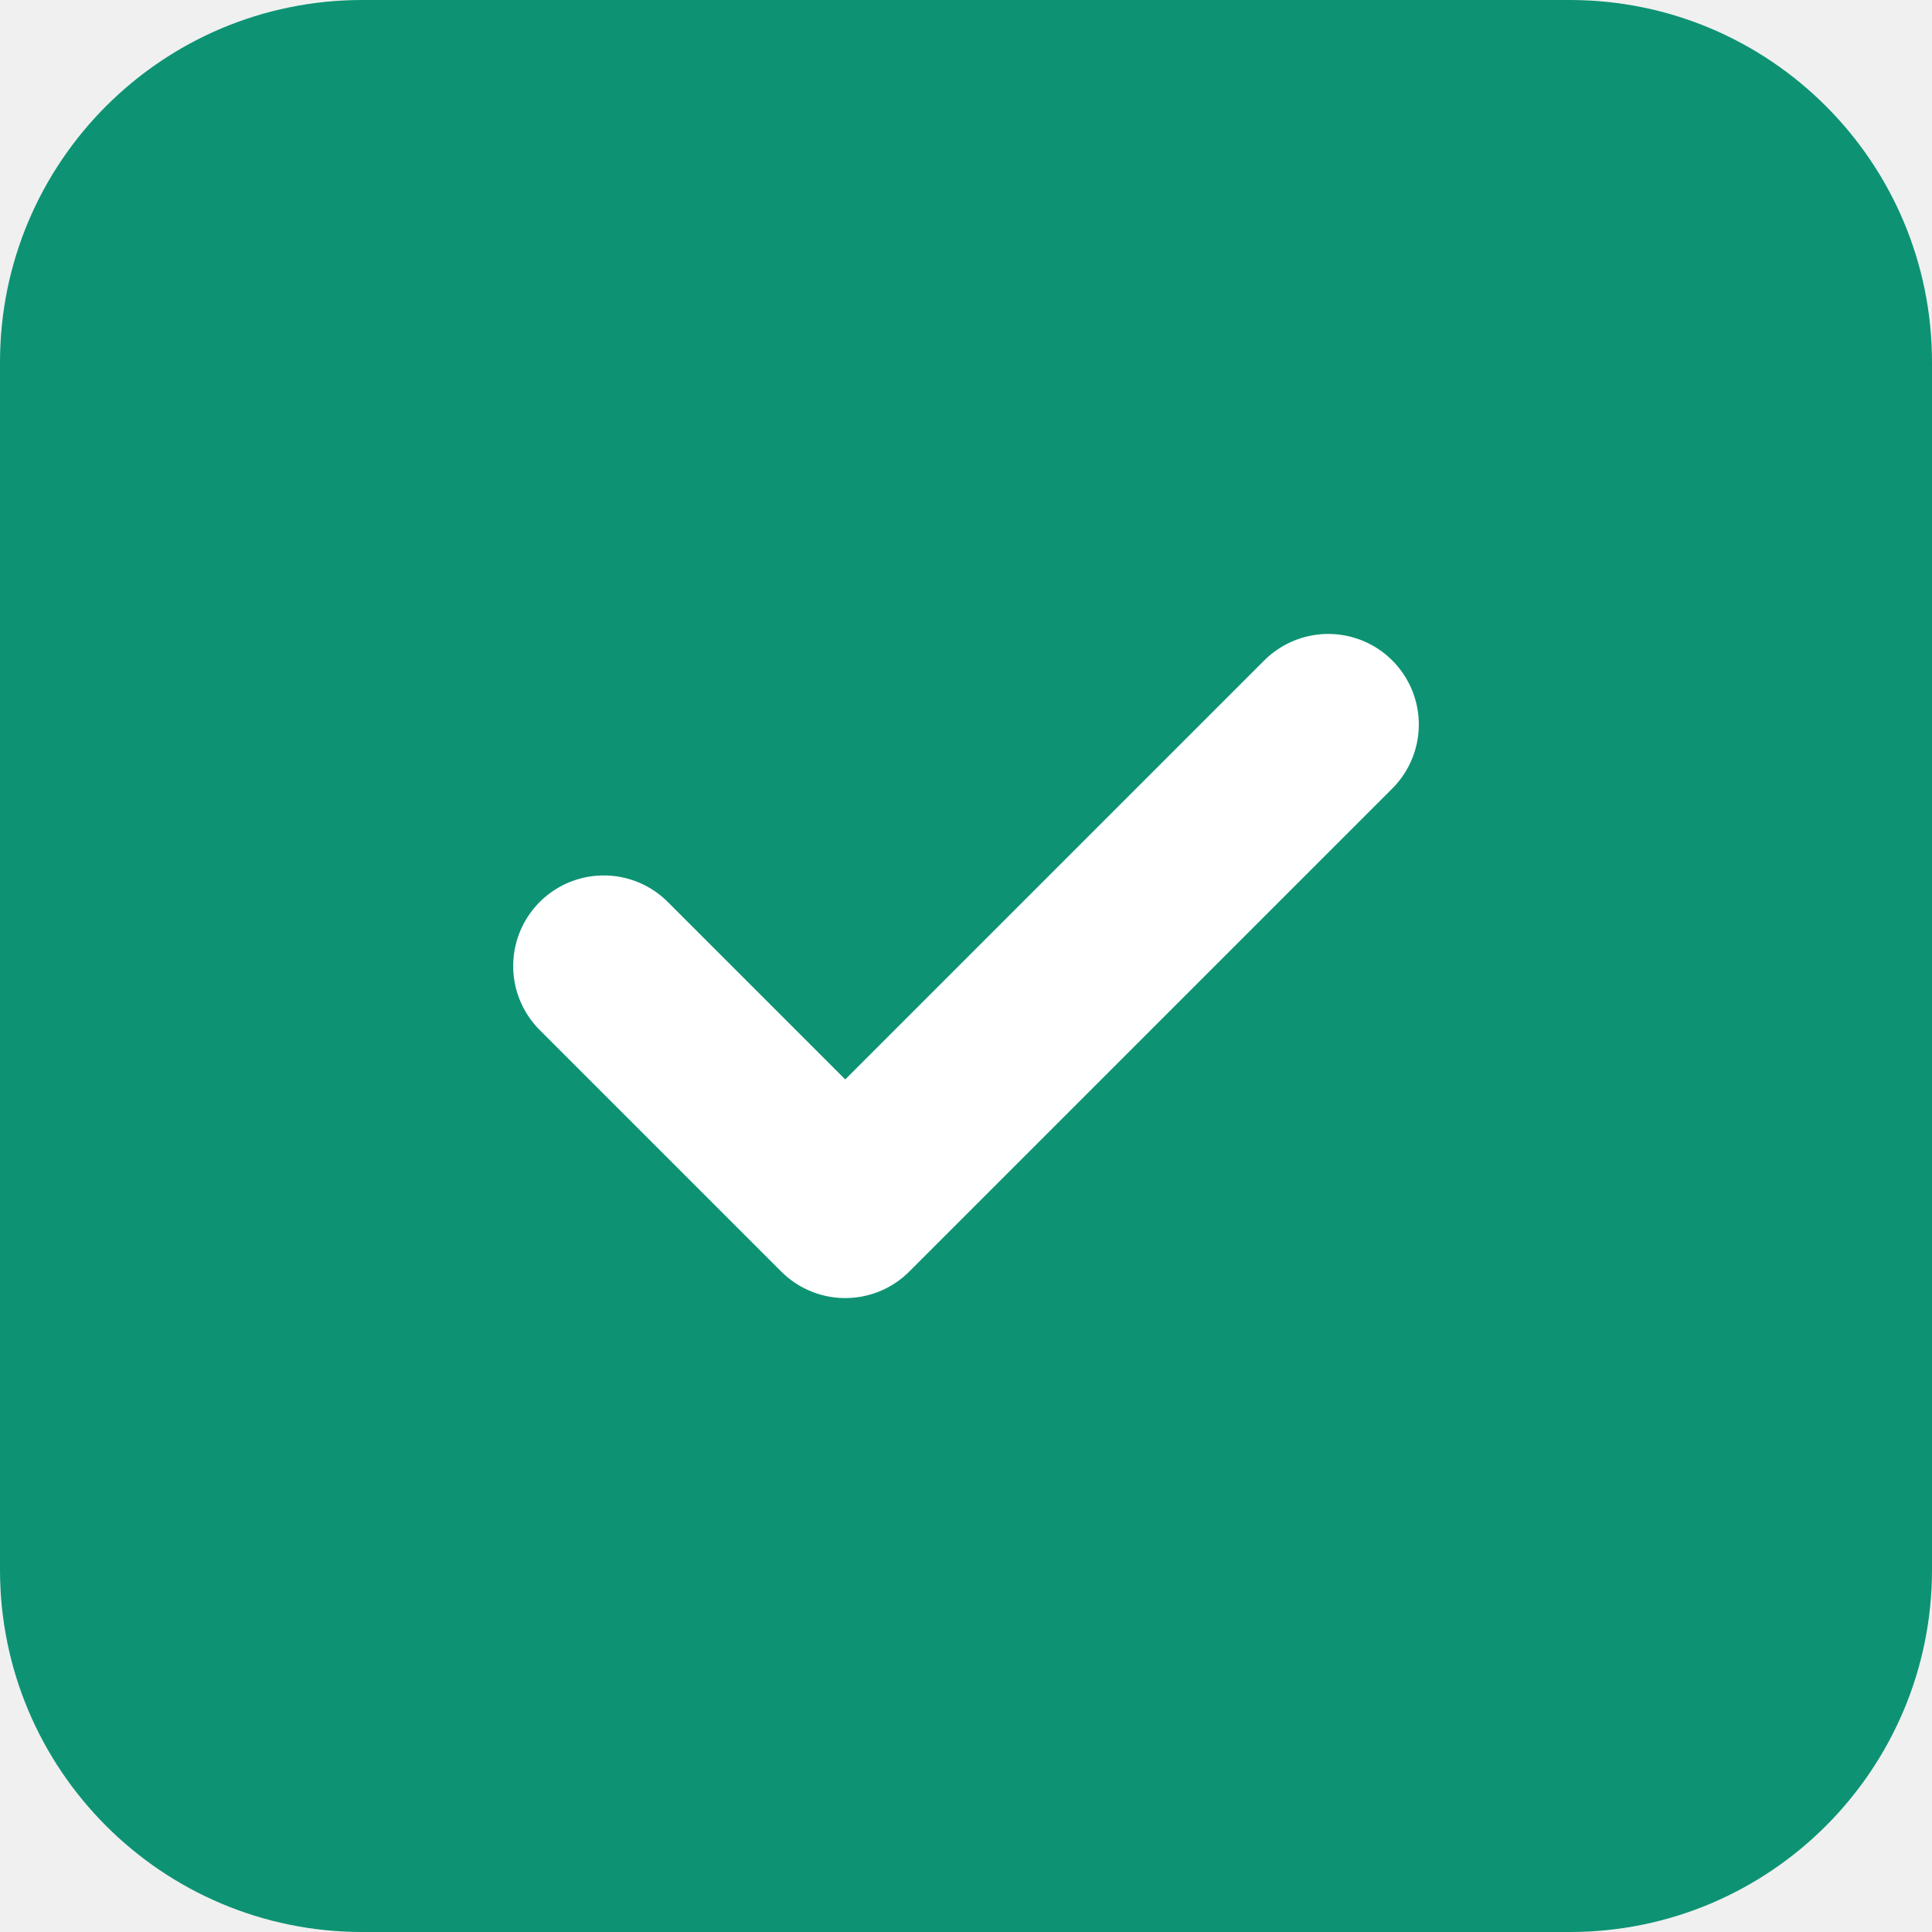
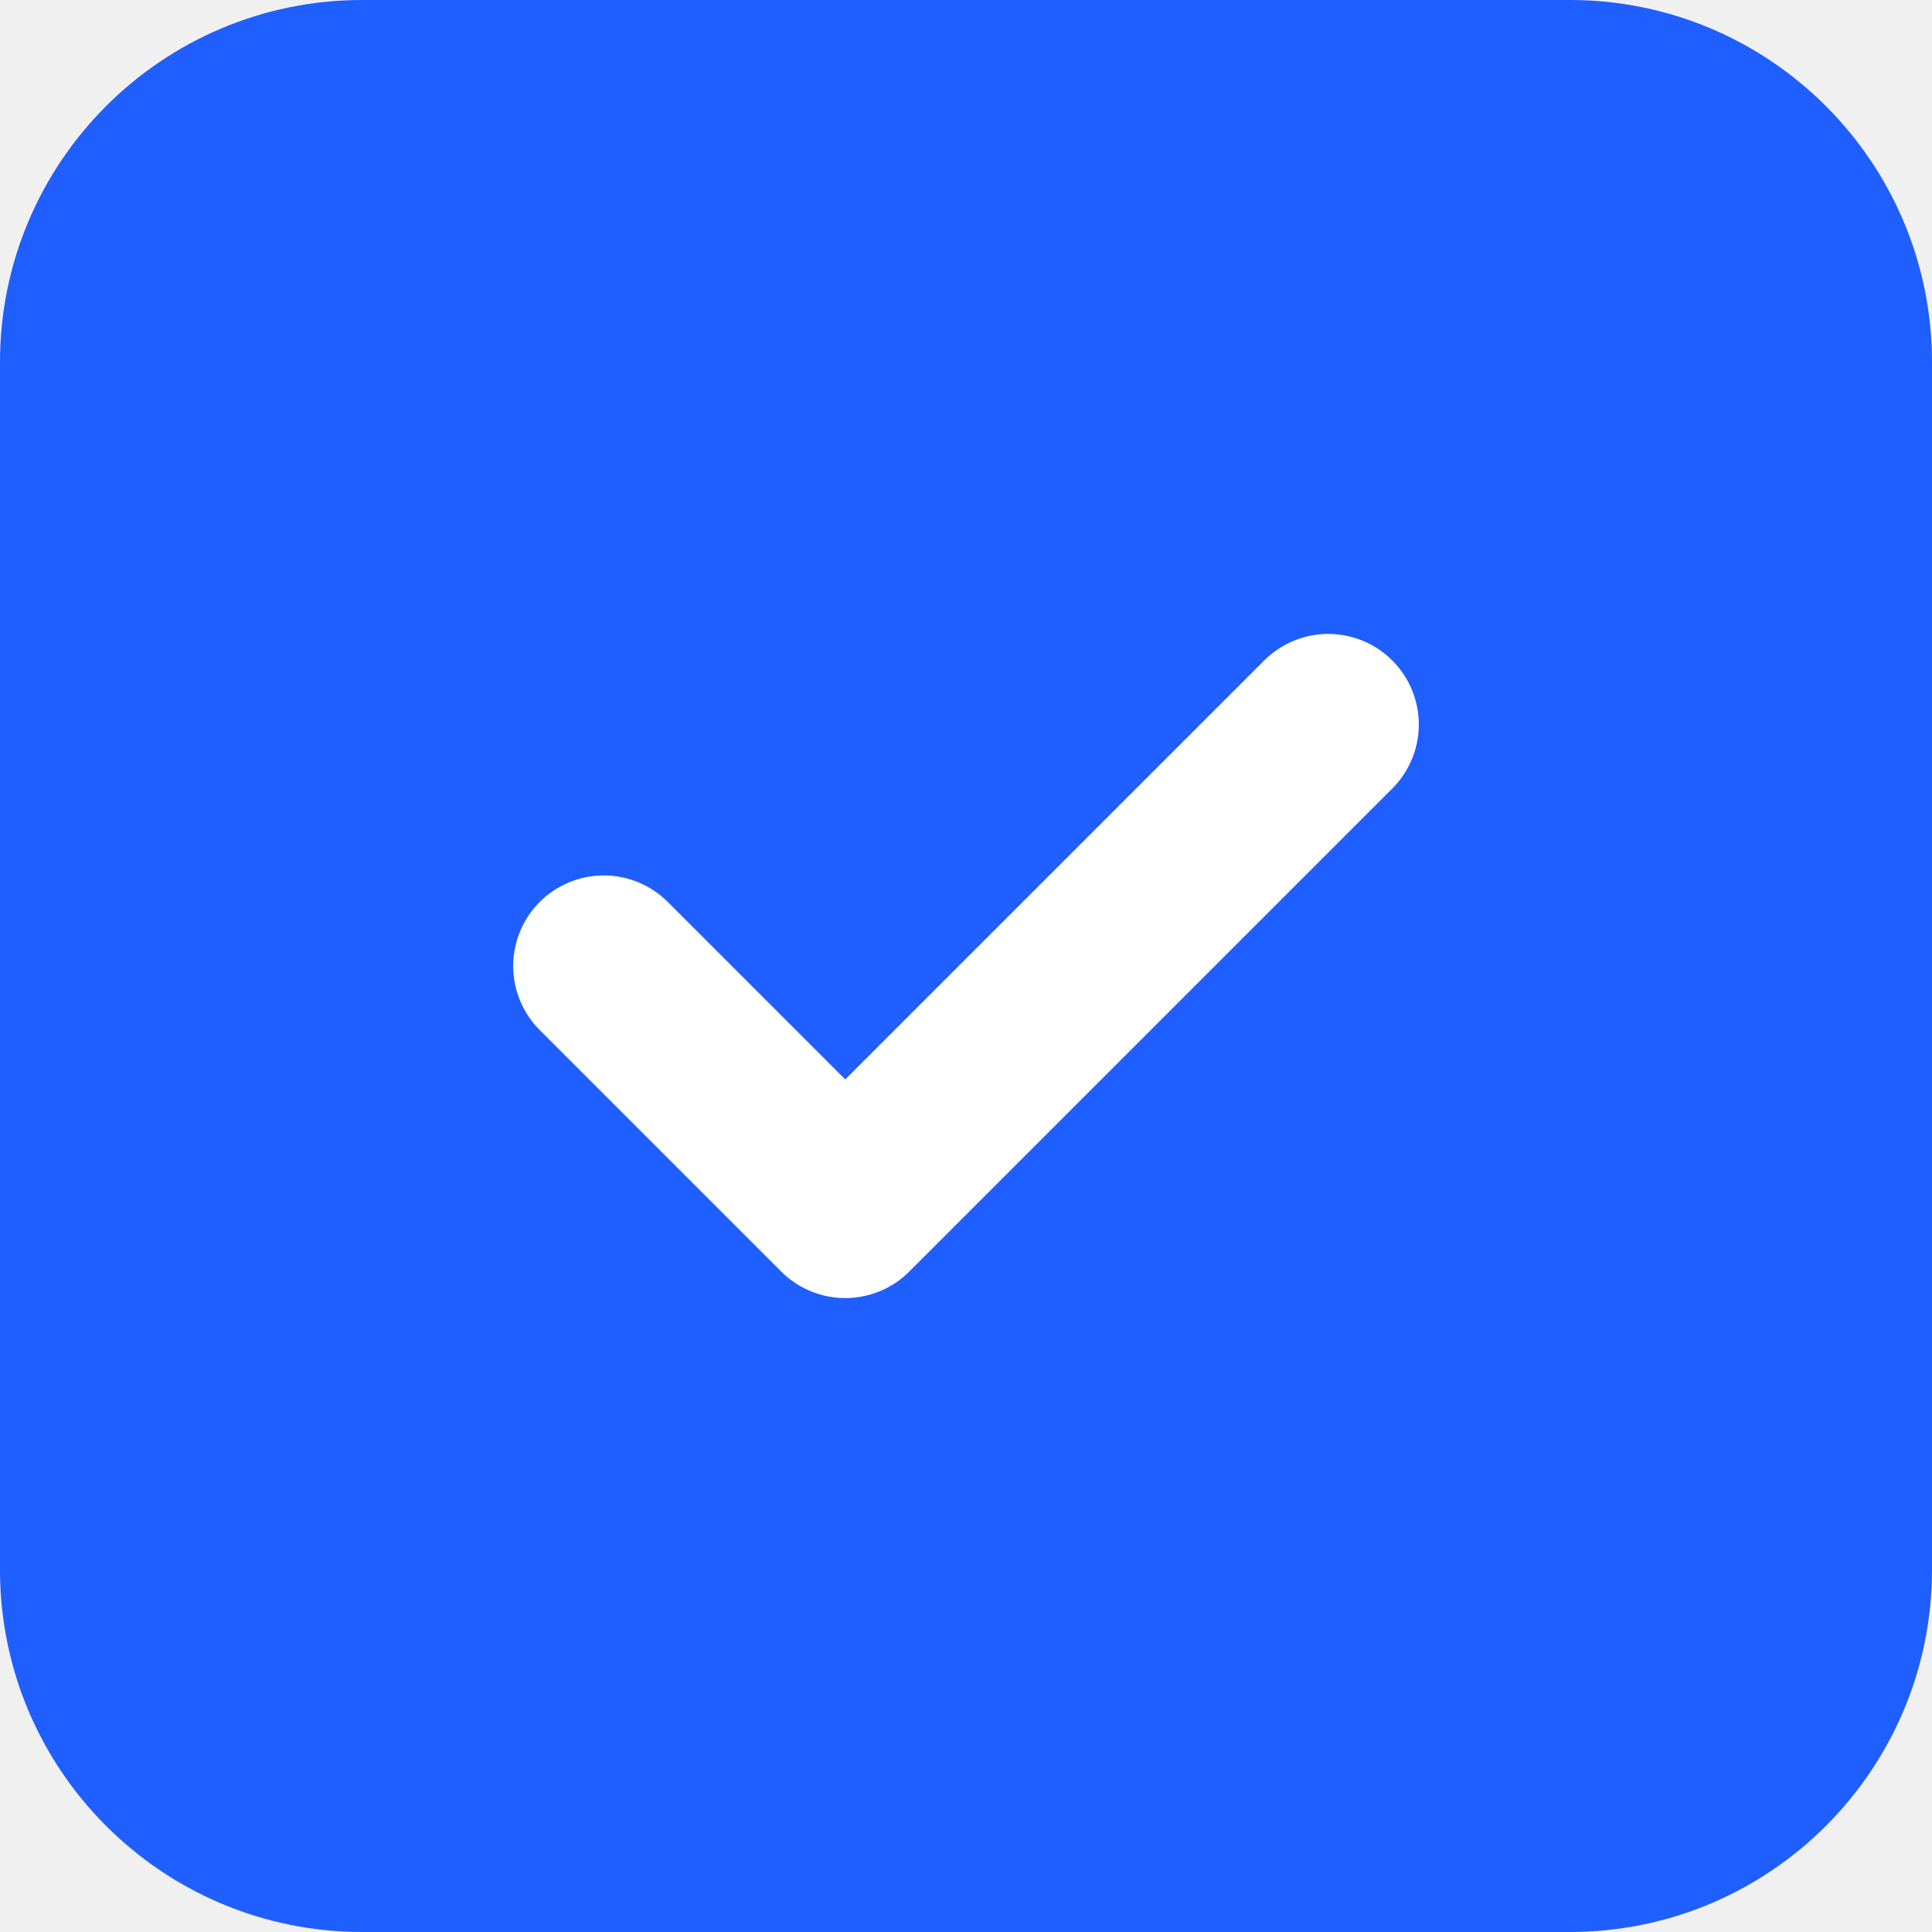
<svg xmlns="http://www.w3.org/2000/svg" width="32" height="32" viewBox="0 0 32 32" fill="none">
-   <rect width="32" height="32" rx="6" fill="#0D9373" />
+   <rect width="32" height="32" rx="6" fill="#1F5EFF" />
  <path d="M10 16L14 20L22 12" stroke="white" stroke-width="3" stroke-linecap="round" stroke-linejoin="round" />
</svg>
